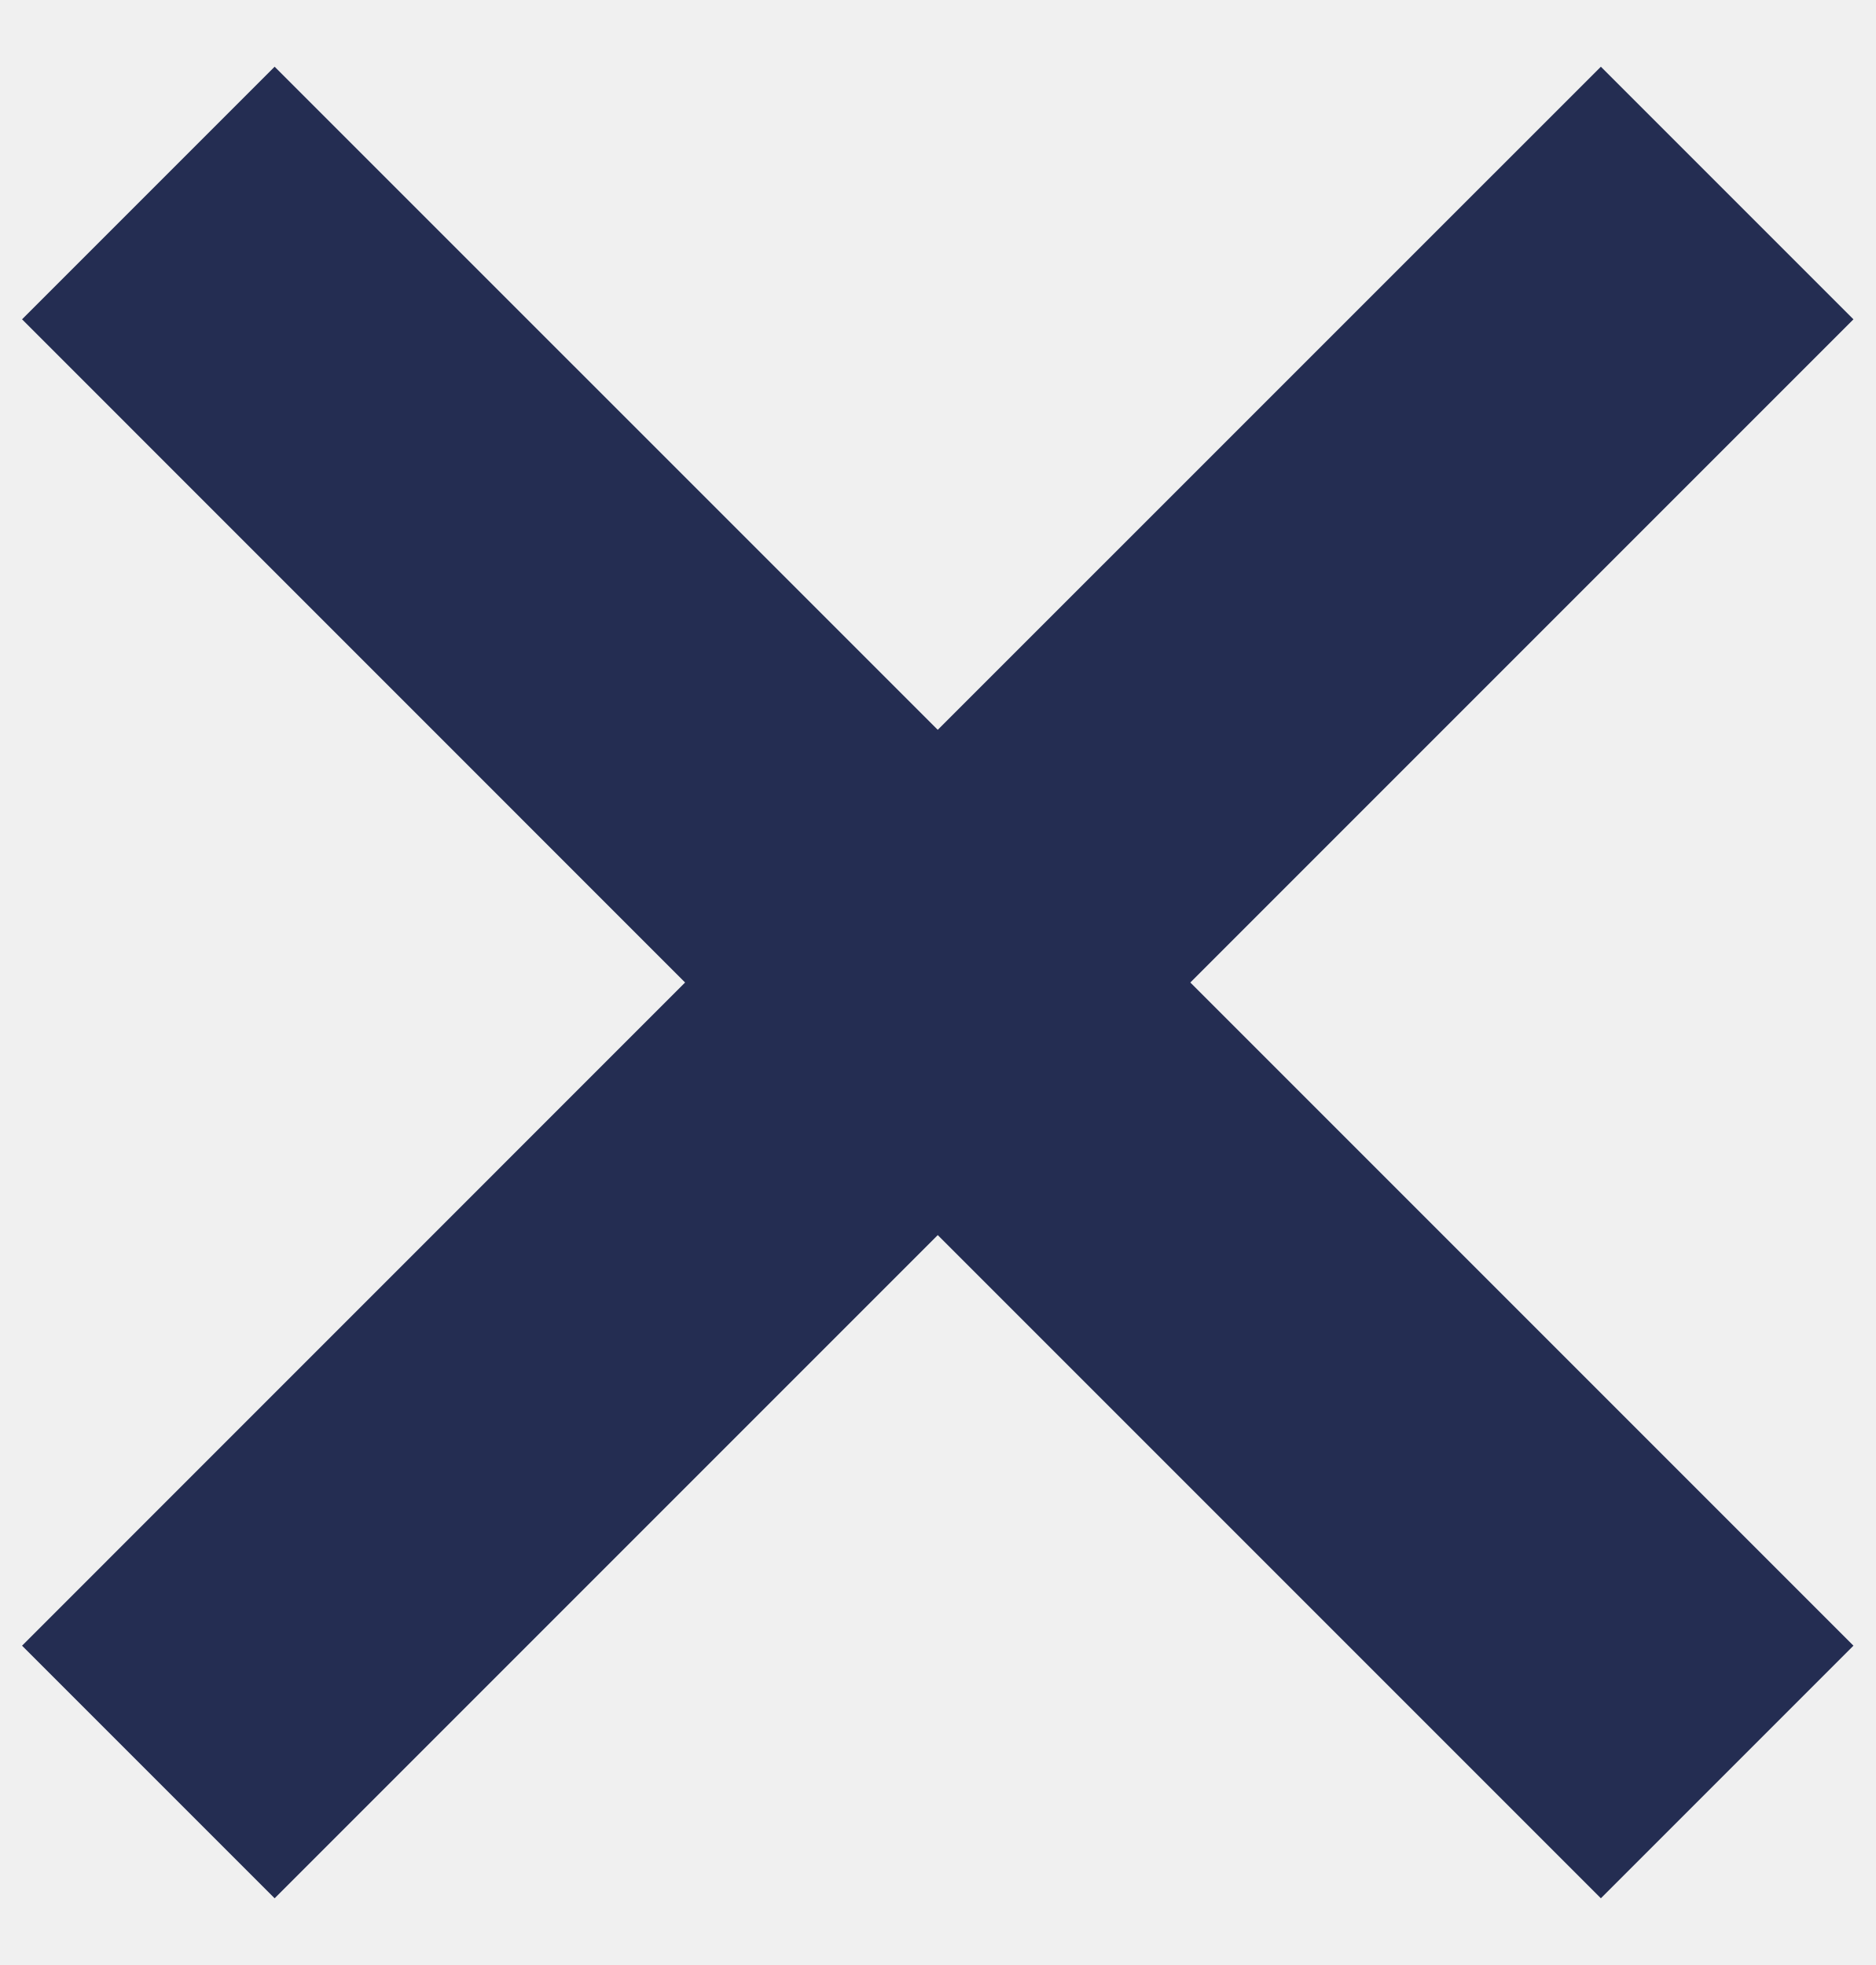
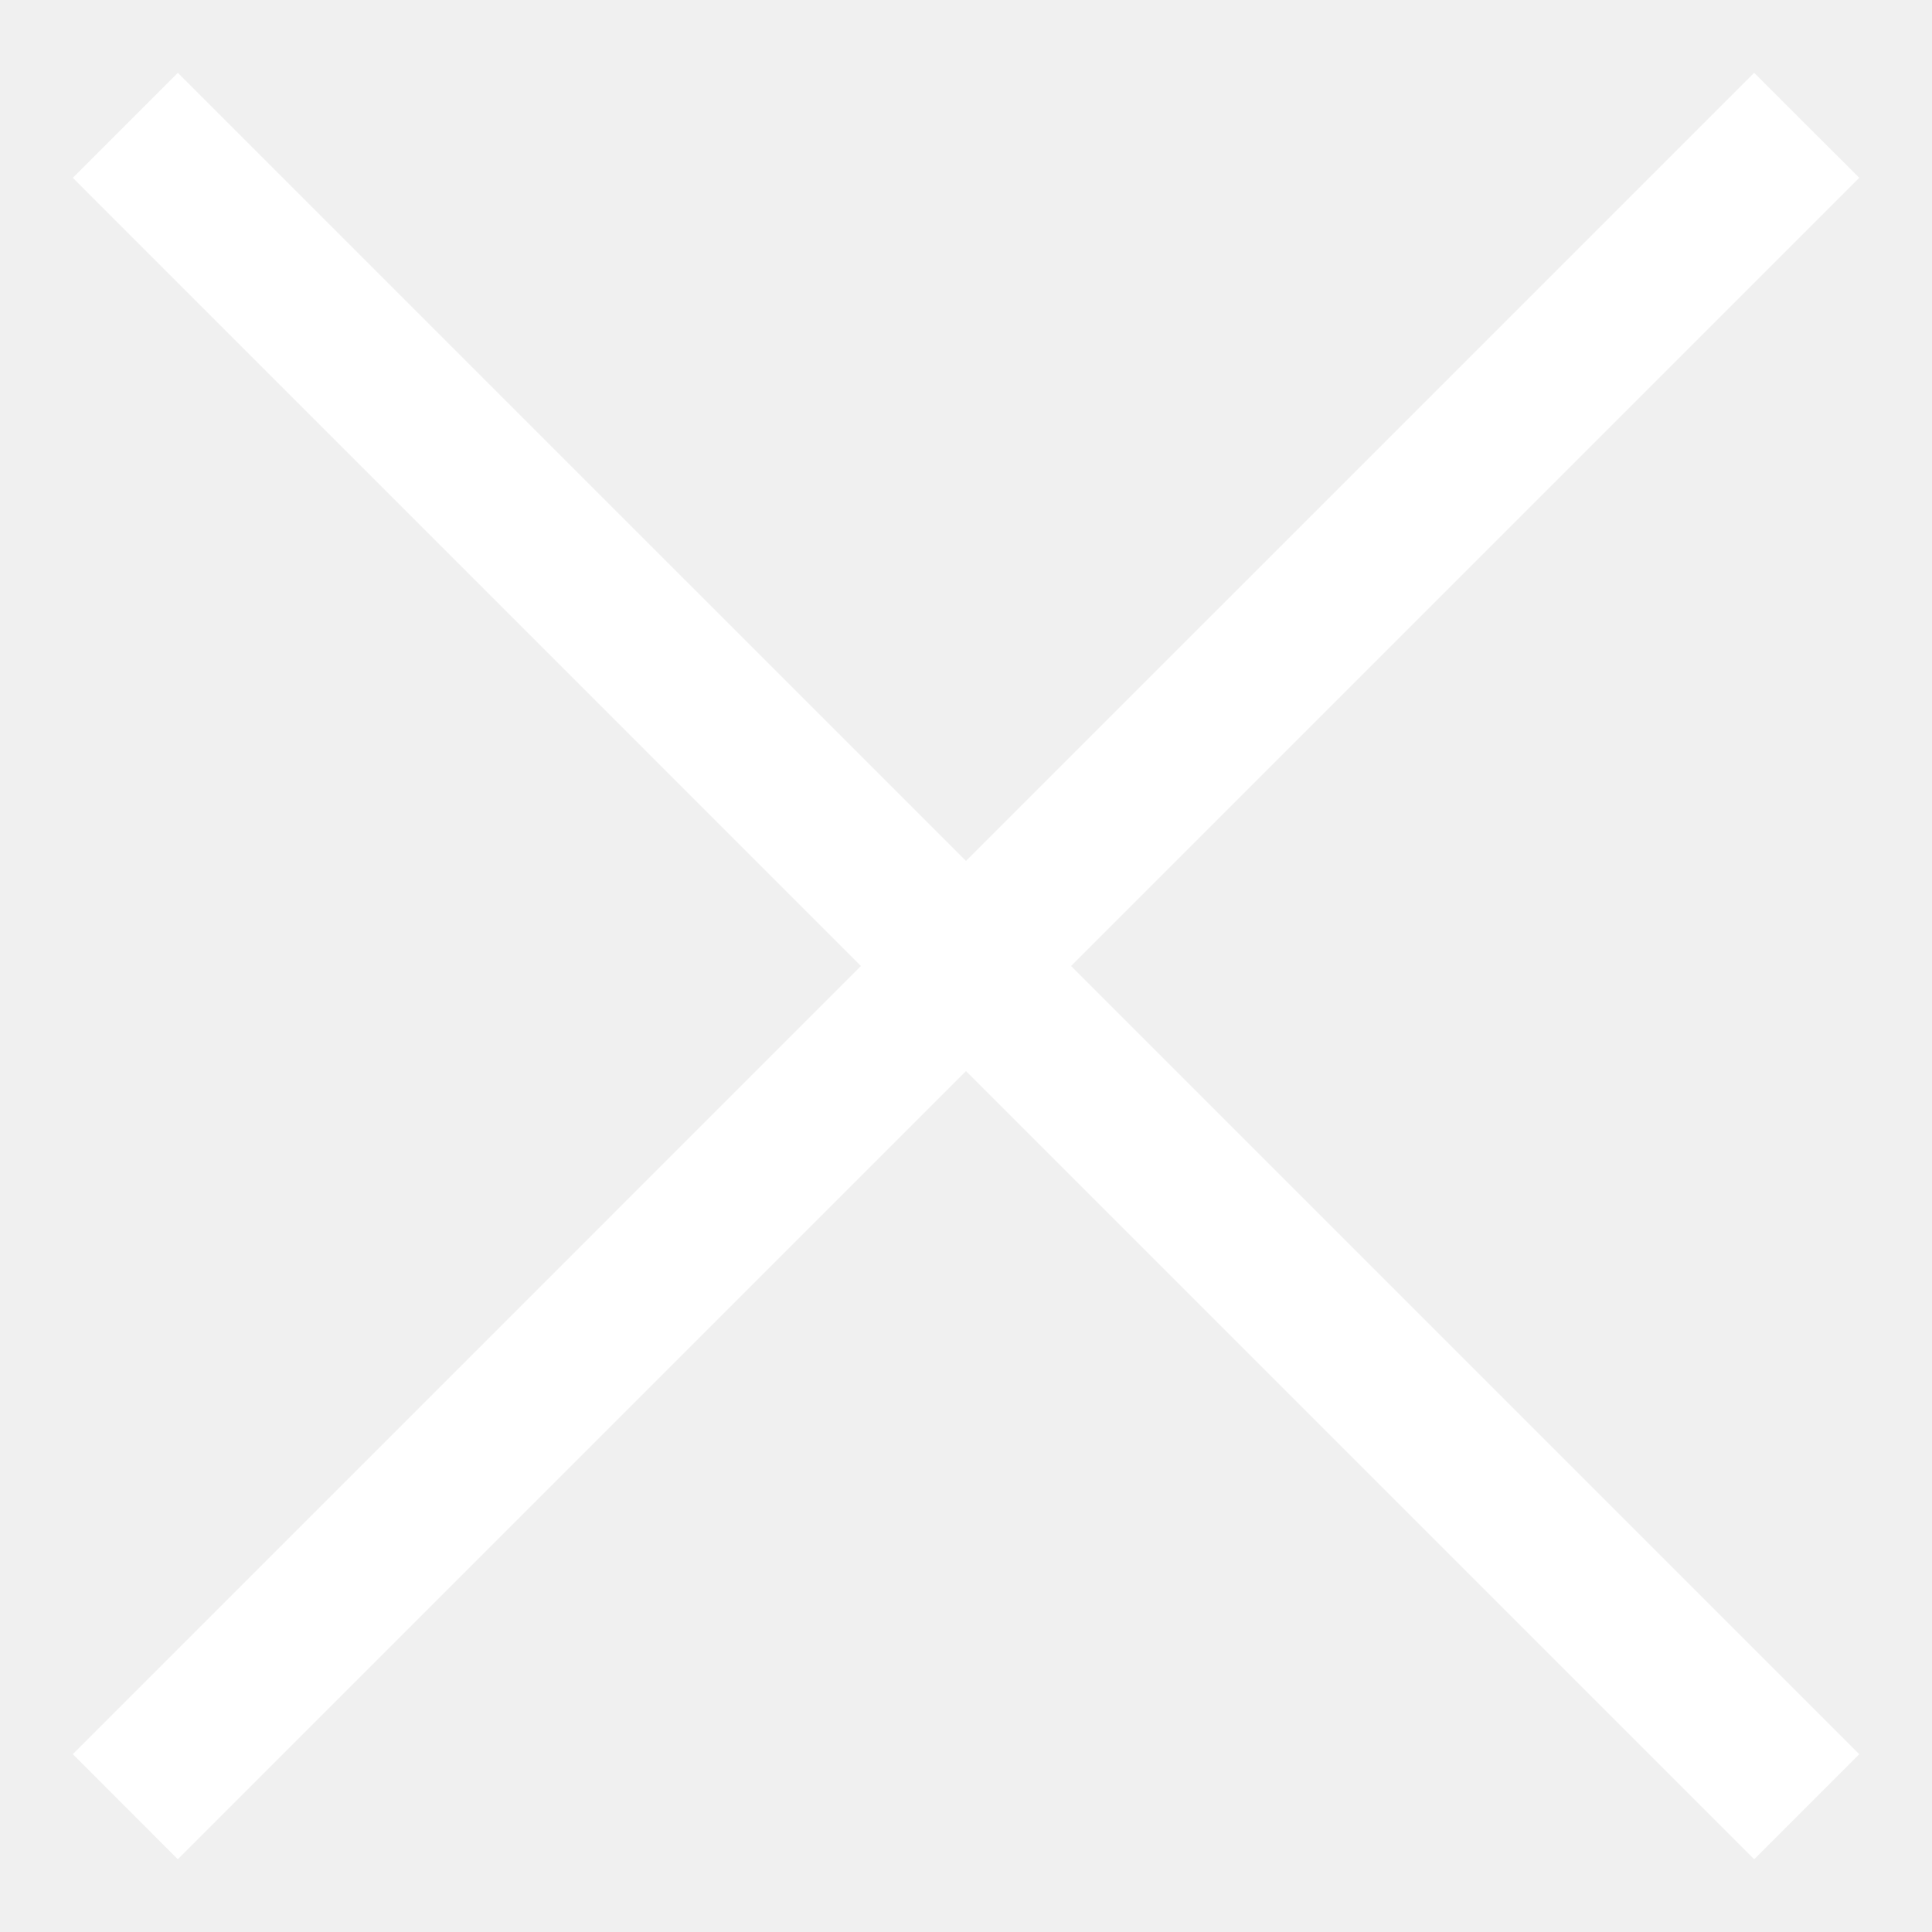
- <svg xmlns="http://www.w3.org/2000/svg" width="21" height="22">
-   <path fill="#242D52" fill-rule="evenodd" d="M17.925.747l2.828 2.828L13.328 11l7.425 7.425-2.828 2.828-7.425-7.425-7.425 7.425-2.828-2.828L7.671 11 .247 3.575 3.075.747 10.5 8.171 17.925.747z" />
+ <svg xmlns="http://www.w3.org/2000/svg" width="26" height="26">
+   <path d="M23.607.98l1.414 1.413L14.414 13l10.607 10.607-1.414 1.414L13 14.414 2.393 25.021.98 23.607 11.586 13 .98 2.393 2.393.98 13 11.586 23.607.98z" fill="#FFF" fill-rule="evenodd" />
</svg>
